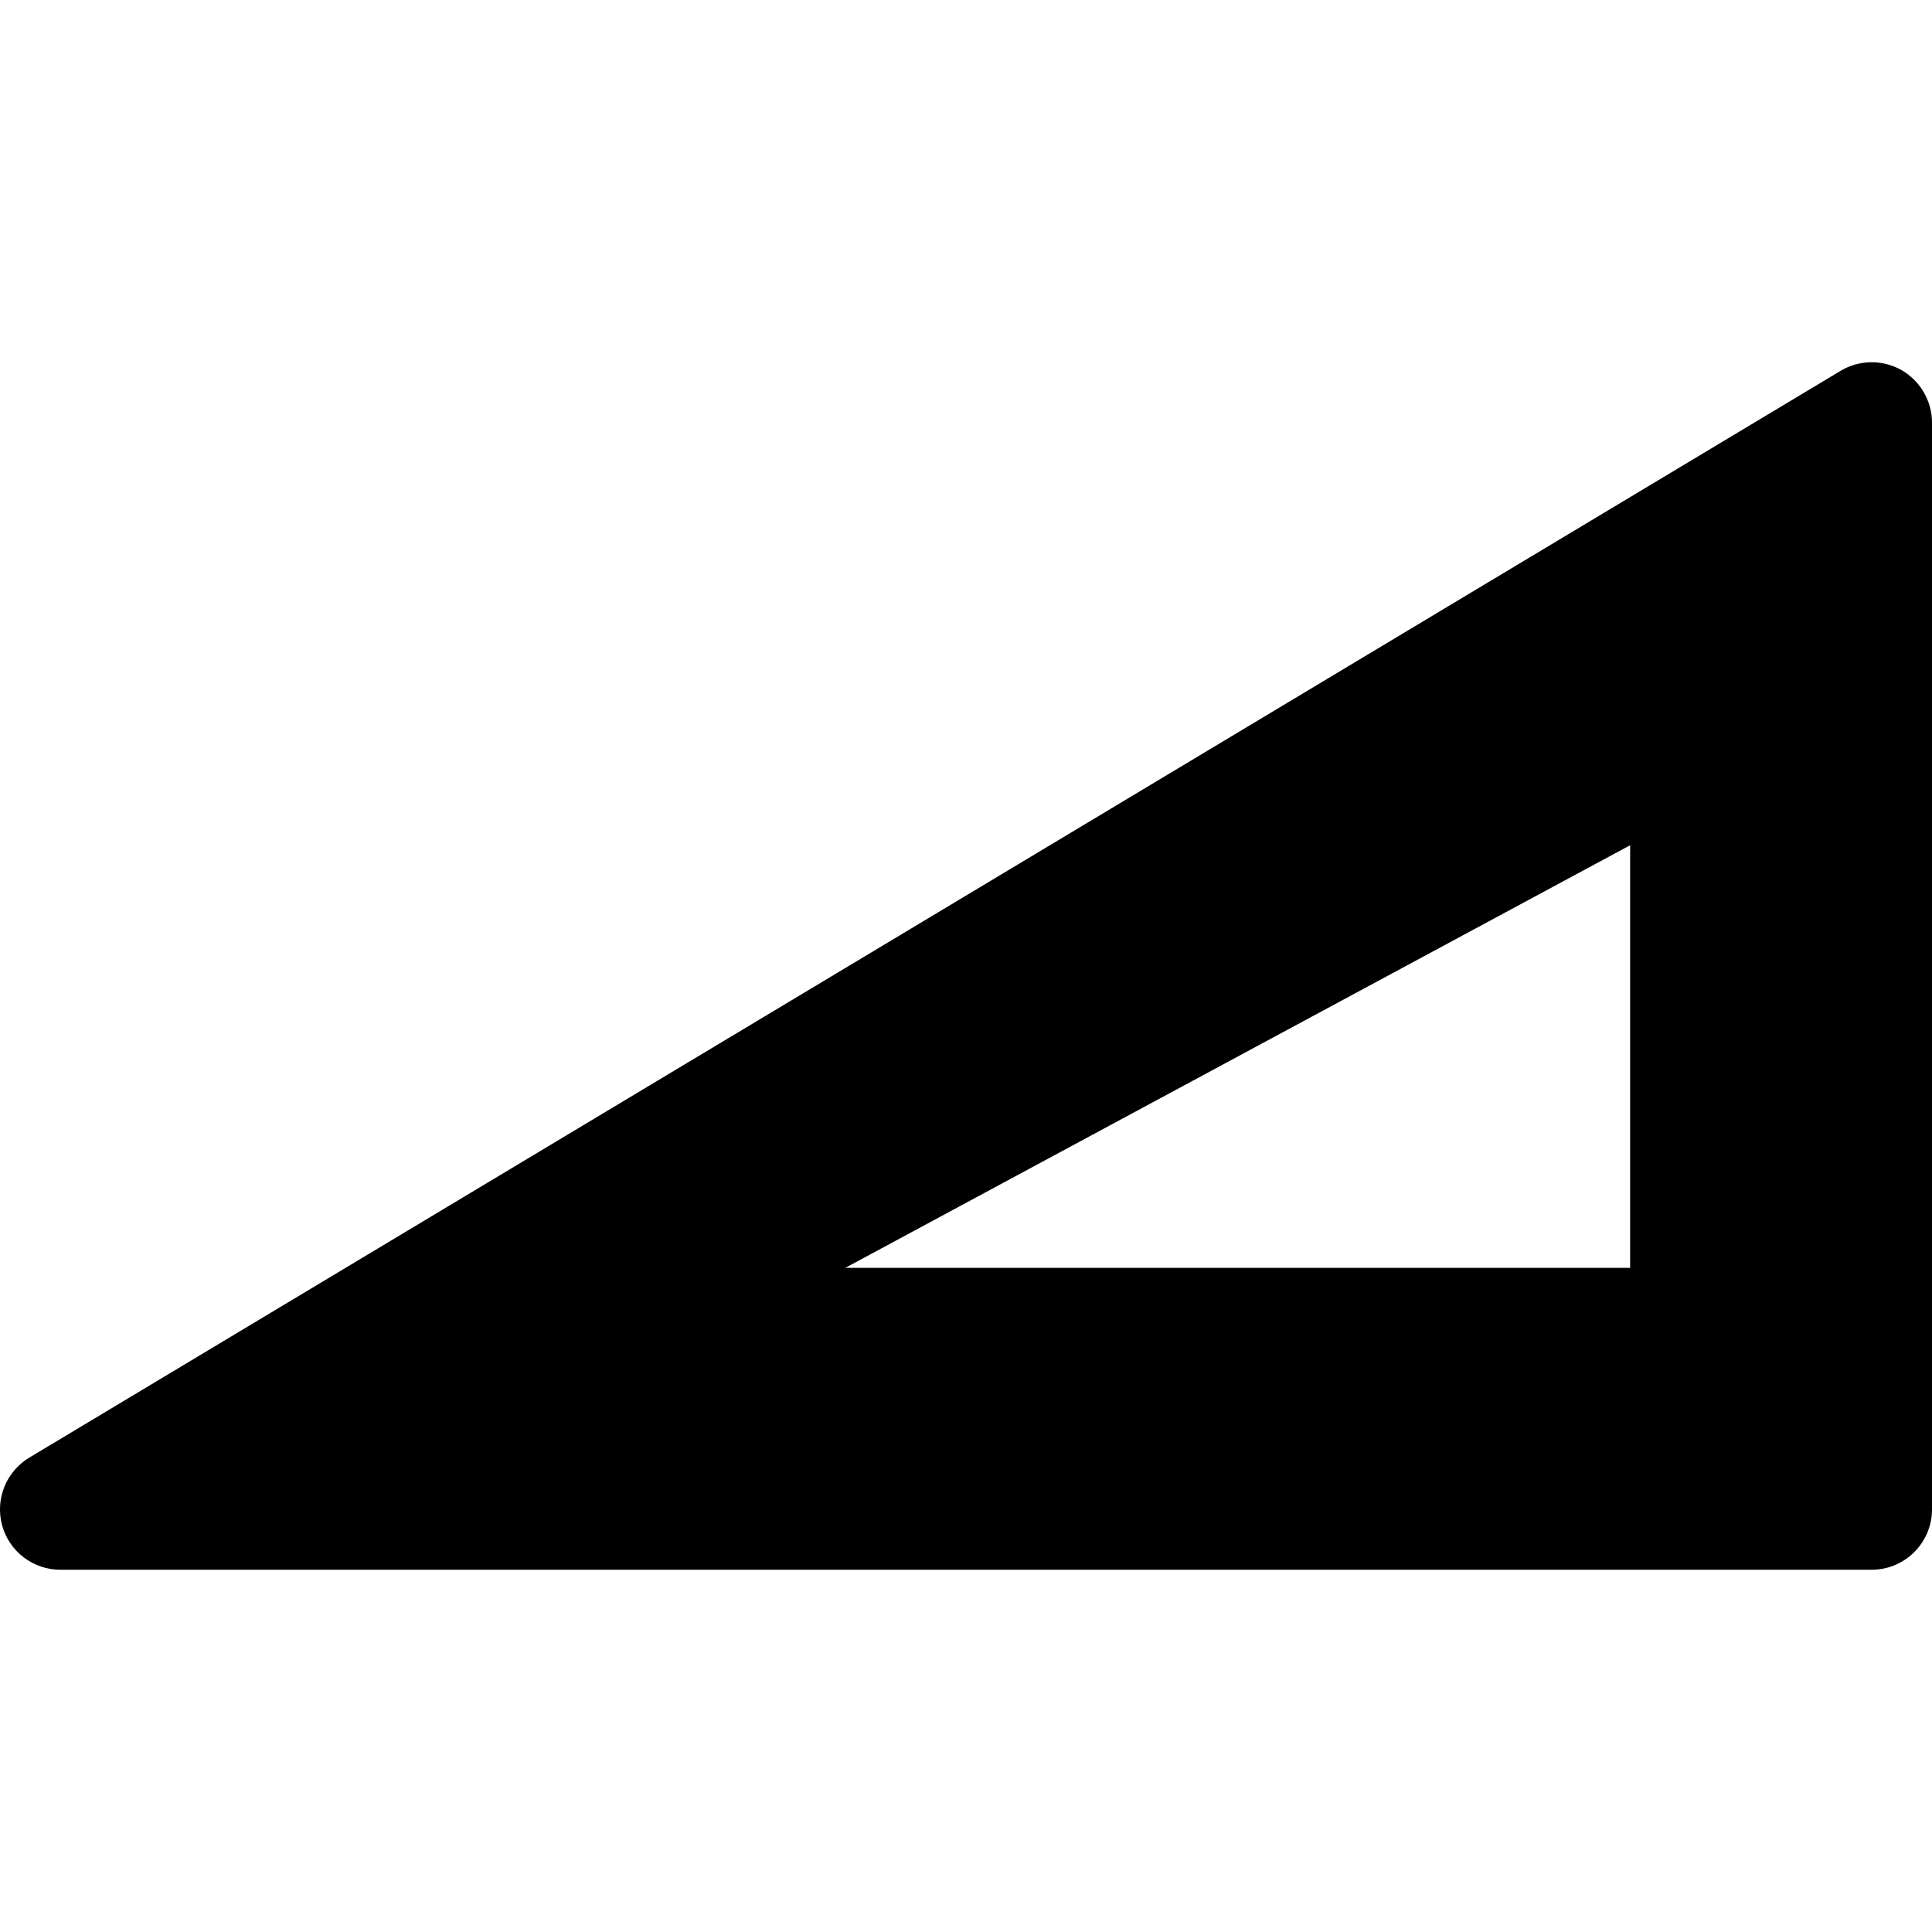
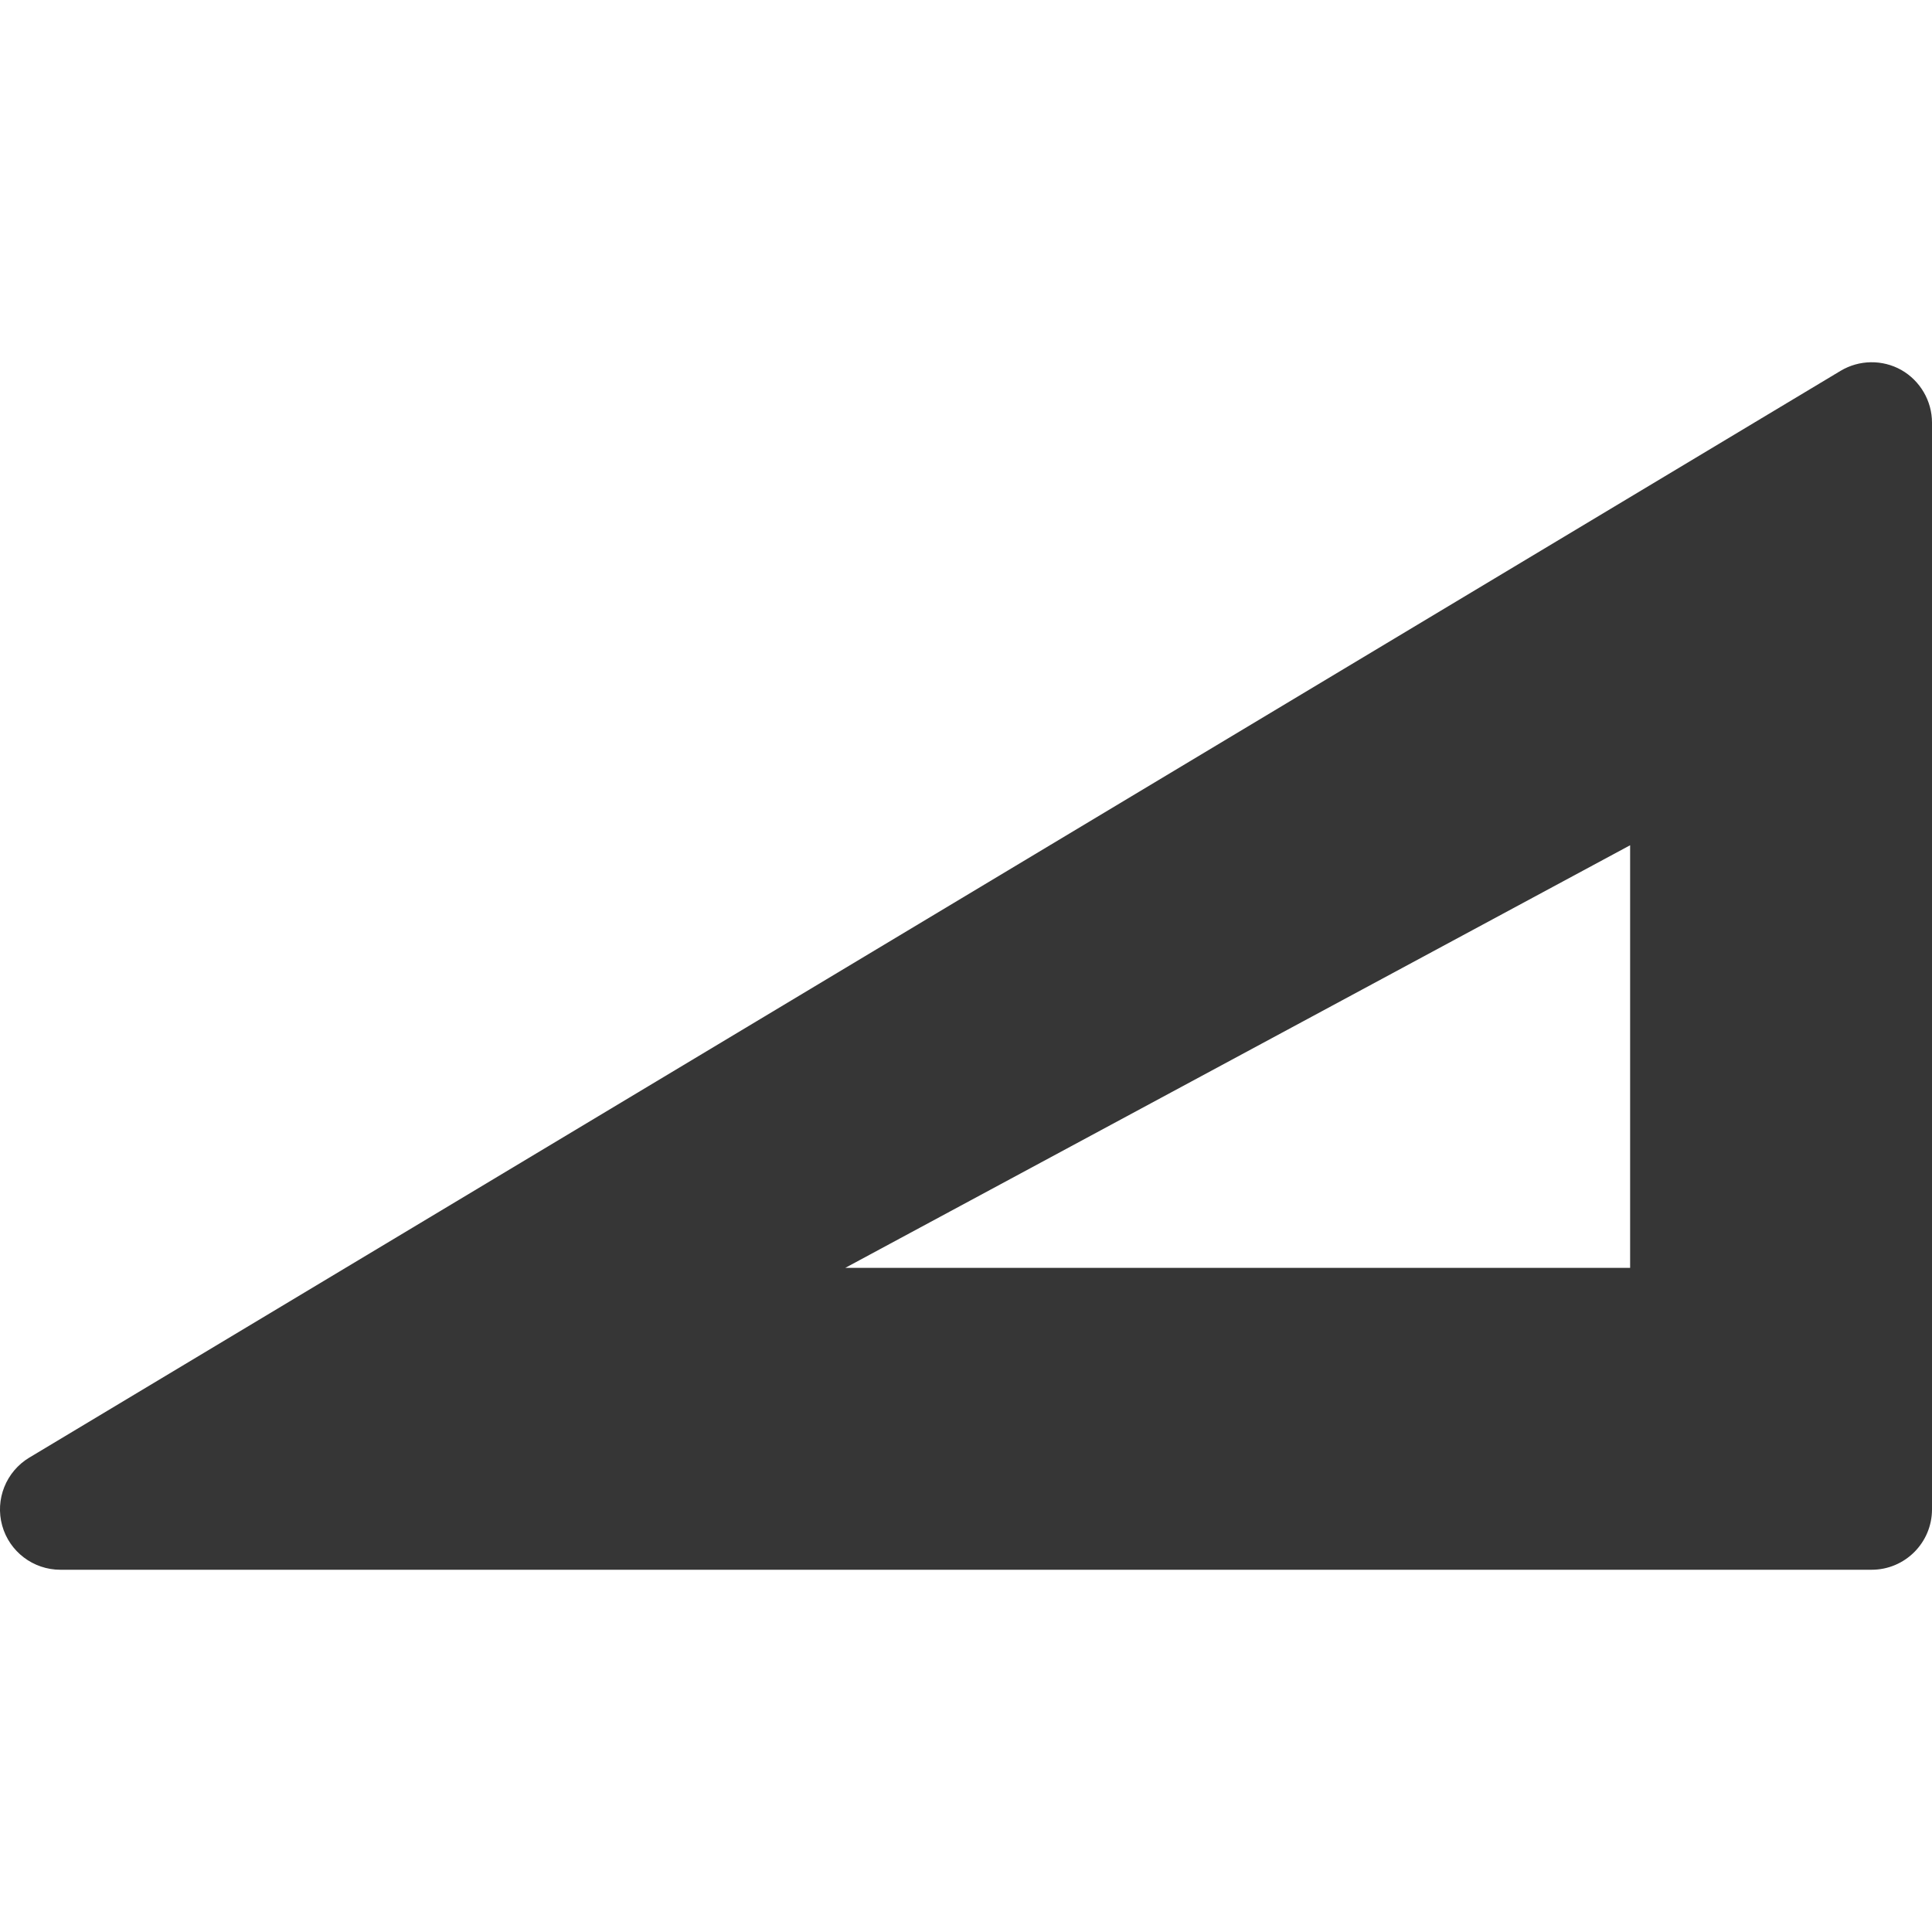
<svg xmlns="http://www.w3.org/2000/svg" width="16" height="16" viewBox="0 0 16 16" fill="none">
  <g id="folder-templates">
-     <path id="Glyph" d="M15.243 3.071C15.397 2.979 15.589 2.976 15.746 3.064C15.902 3.153 16 3.32 16 3.5V12.5C16 12.776 15.776 13 15.5 13H0.5C0.275 13 0.078 12.85 0.018 12.634C-0.042 12.417 0.05 12.187 0.243 12.071L15.243 3.071ZM7 10.5H13.5V7L7 10.5Z" fill="black" />
+     <path id="Glyph" d="M15.243 3.071C15.397 2.979 15.589 2.976 15.746 3.064C15.902 3.153 16 3.32 16 3.5V12.5C16 12.776 15.776 13 15.5 13H0.5C0.275 13 0.078 12.85 0.018 12.634C-0.042 12.417 0.05 12.187 0.243 12.071L15.243 3.071ZM7 10.5H13.5V7L7 10.5Z" fill="#363636" />
  </g>
</svg>
